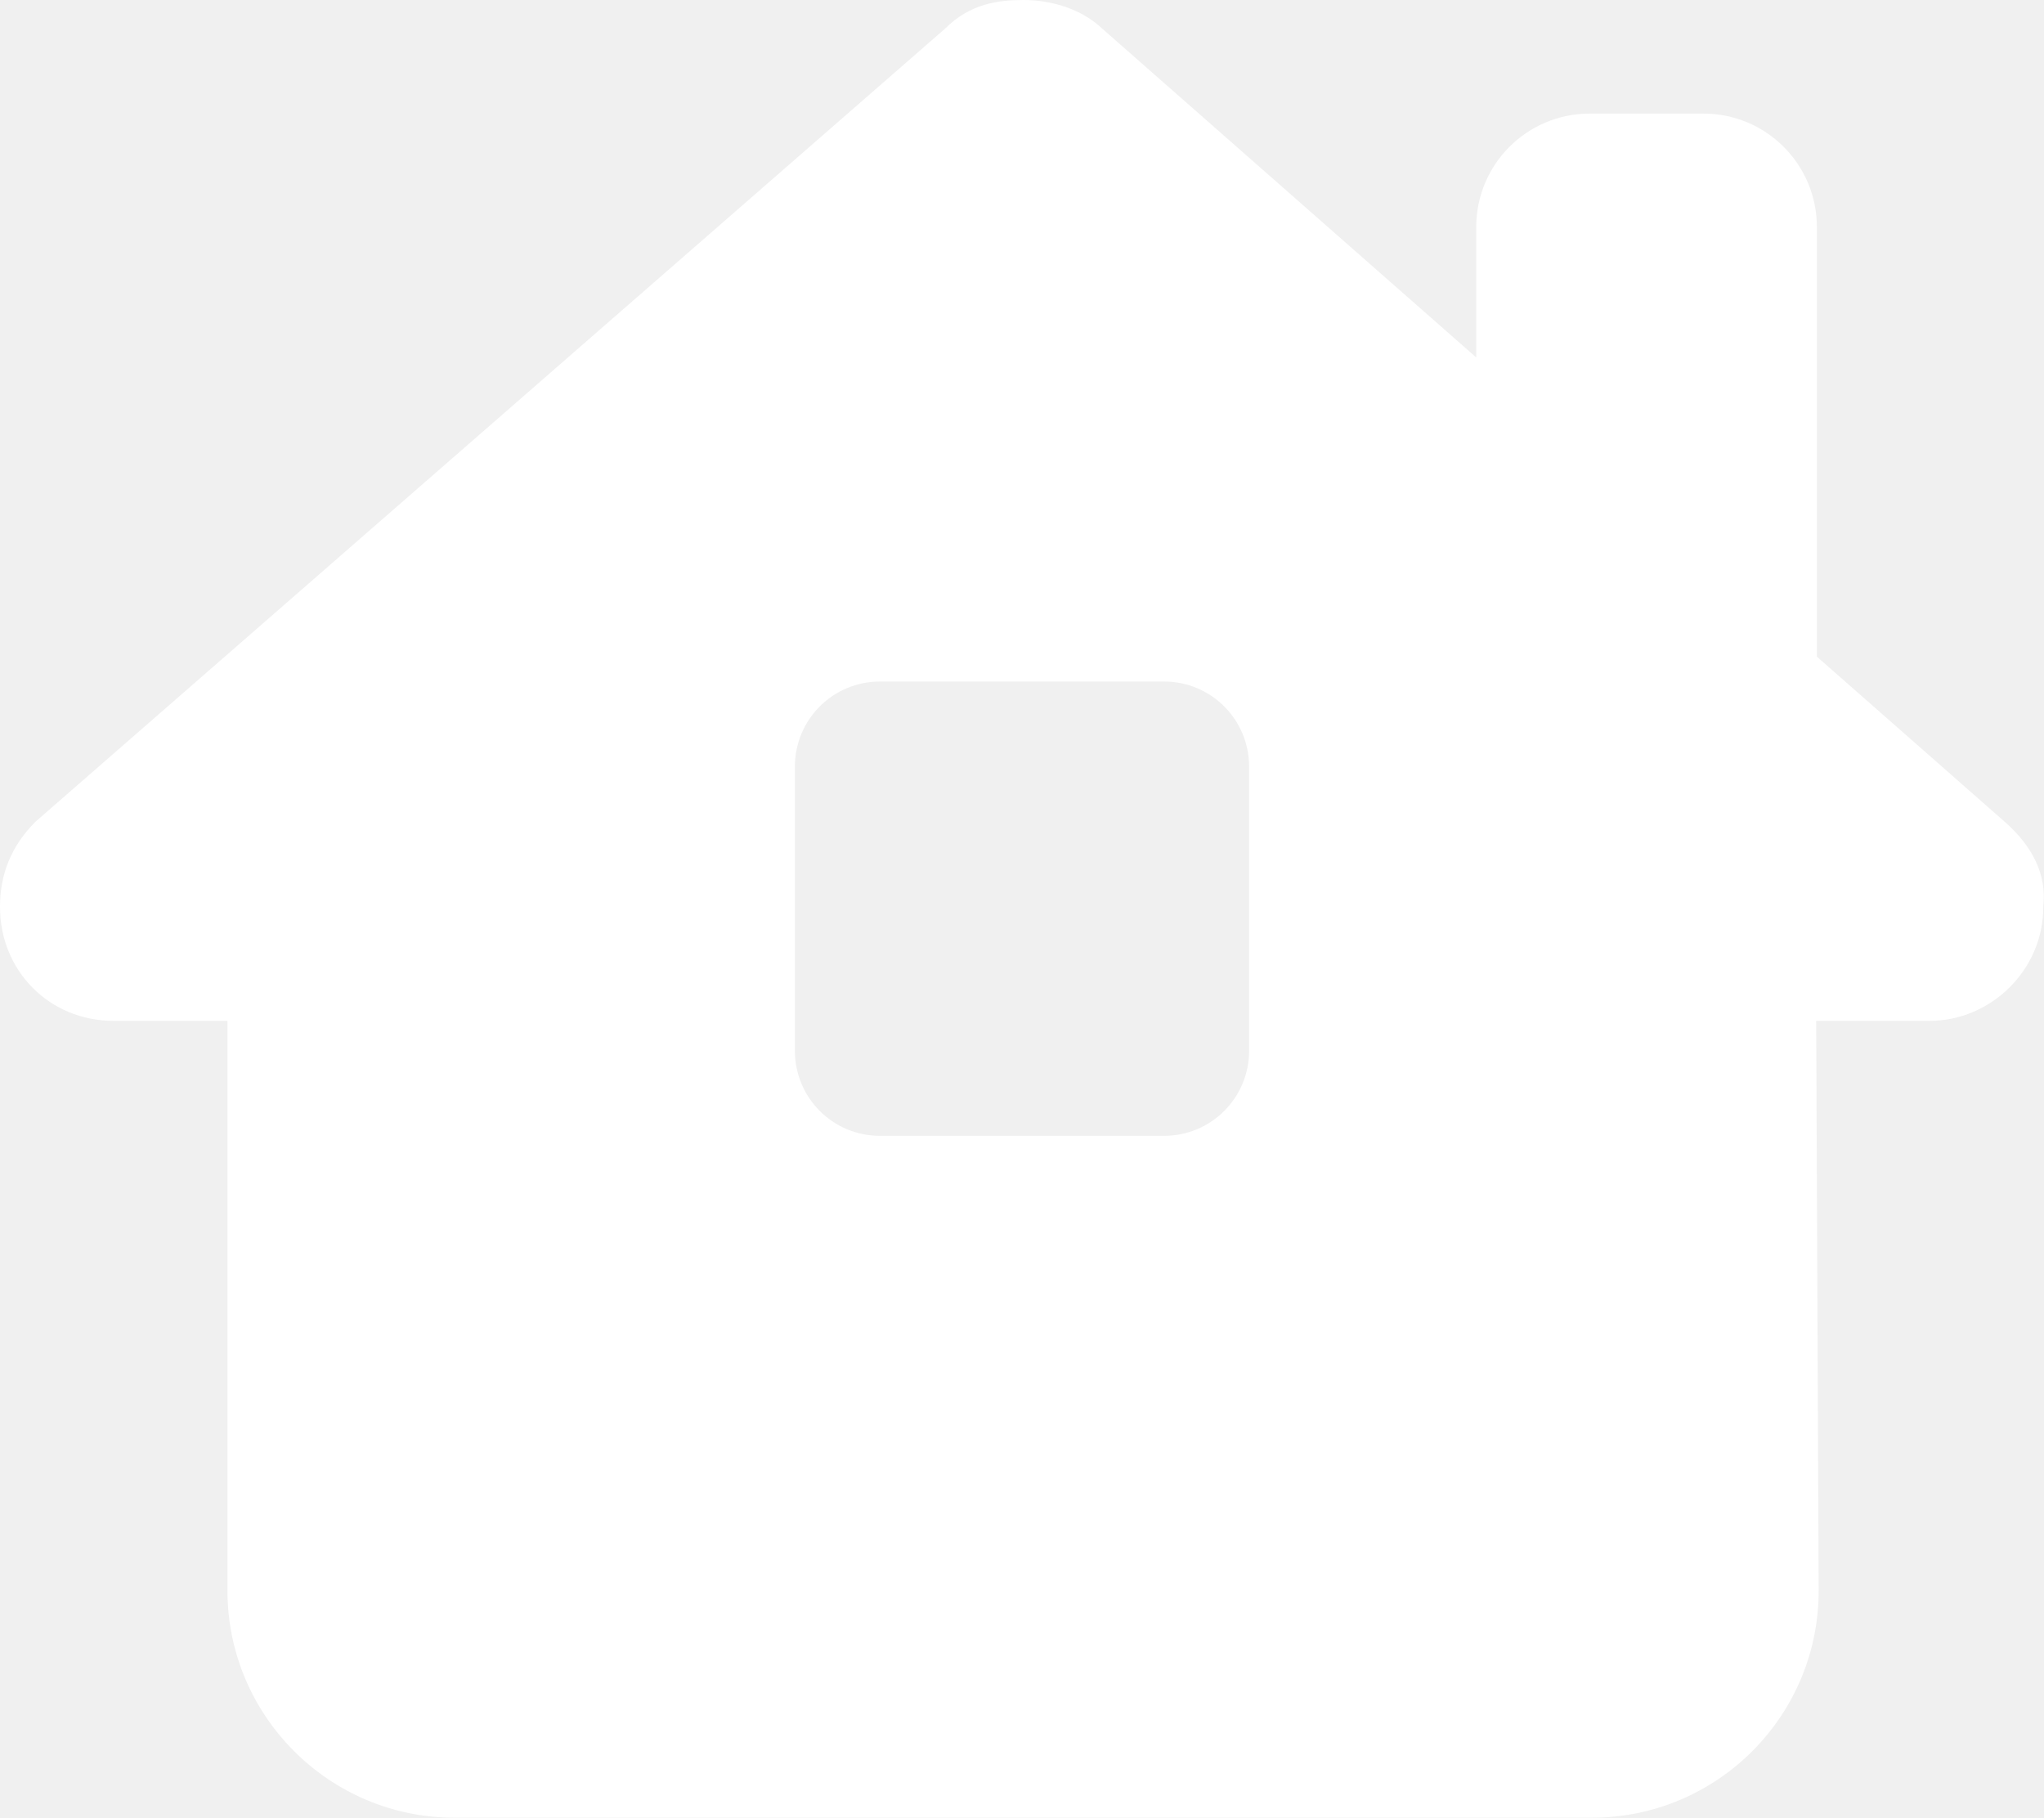
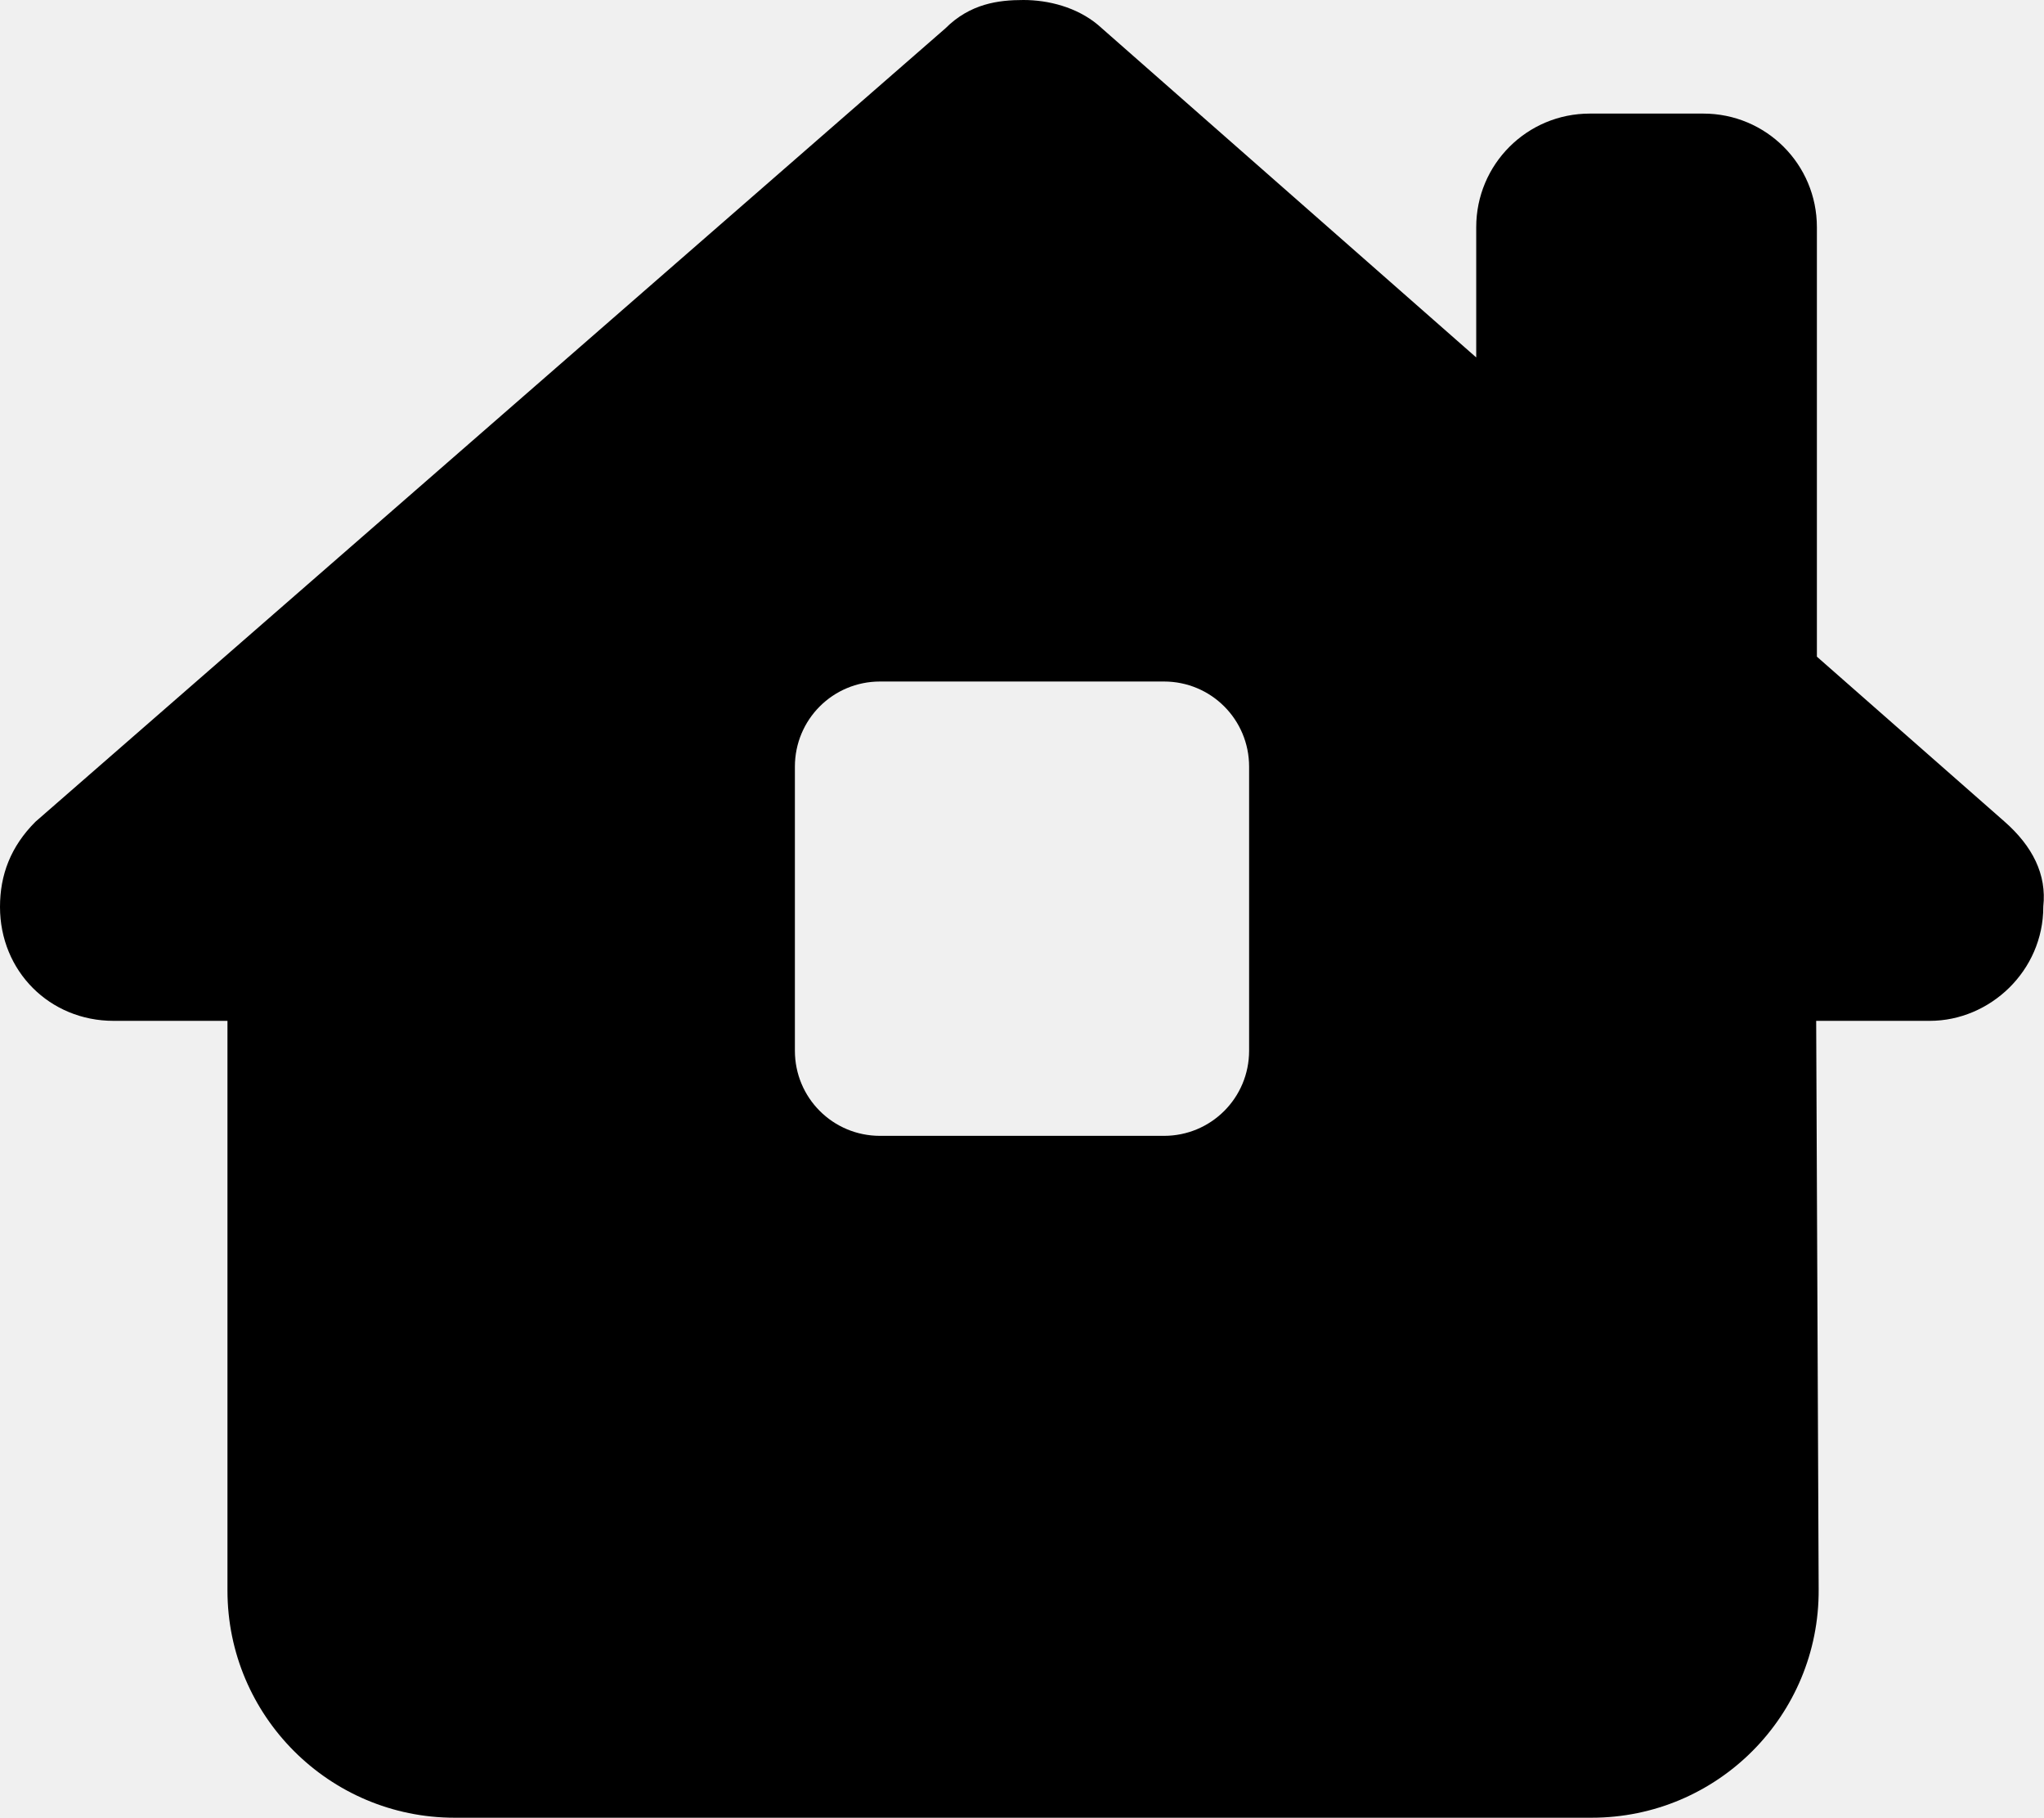
<svg xmlns="http://www.w3.org/2000/svg" viewBox="0 0 576 512">
-   <path fill="white" d="M575.8 255.5c0 18-15 32.1-32 32.1h-32l.7 160.2c.2 35.5-28.5 64.3-64 64.3H128.1c-35.3 0-64-28.7-64-64V287.6H32c-18 0-32-14-32-32.1c0-9 3-17 10-24L266.4 8c7-7 15-8 22-8s15 2 21 7L416 100.7V64c0-17.7 14.3-32 32-32h32c17.7 0 32 14.3 32 32V185l52.8 46.4c8 7 12 15 11 24zM248 192c-13.3 0-24 10.7-24 24v80c0 13.3 10.7 24 24 24h80c13.3 0 24-10.7 24-24V216c0-13.3-10.7-24-24-24H248z" />
+   <path d="M575.8 255.5c0 18-15 32.1-32 32.1h-32l.7 160.2c.2 35.5-28.5 64.3-64 64.3H128.1c-35.3 0-64-28.7-64-64V287.6H32c-18 0-32-14-32-32.1c0-9 3-17 10-24L266.4 8c7-7 15-8 22-8s15 2 21 7L416 100.7V64c0-17.7 14.3-32 32-32h32c17.7 0 32 14.3 32 32V185l52.8 46.4c8 7 12 15 11 24zM248 192c-13.3 0-24 10.7-24 24v80c0 13.3 10.7 24 24 24h80c13.3 0 24-10.7 24-24V216c0-13.3-10.7-24-24-24H248z" />
</svg>
